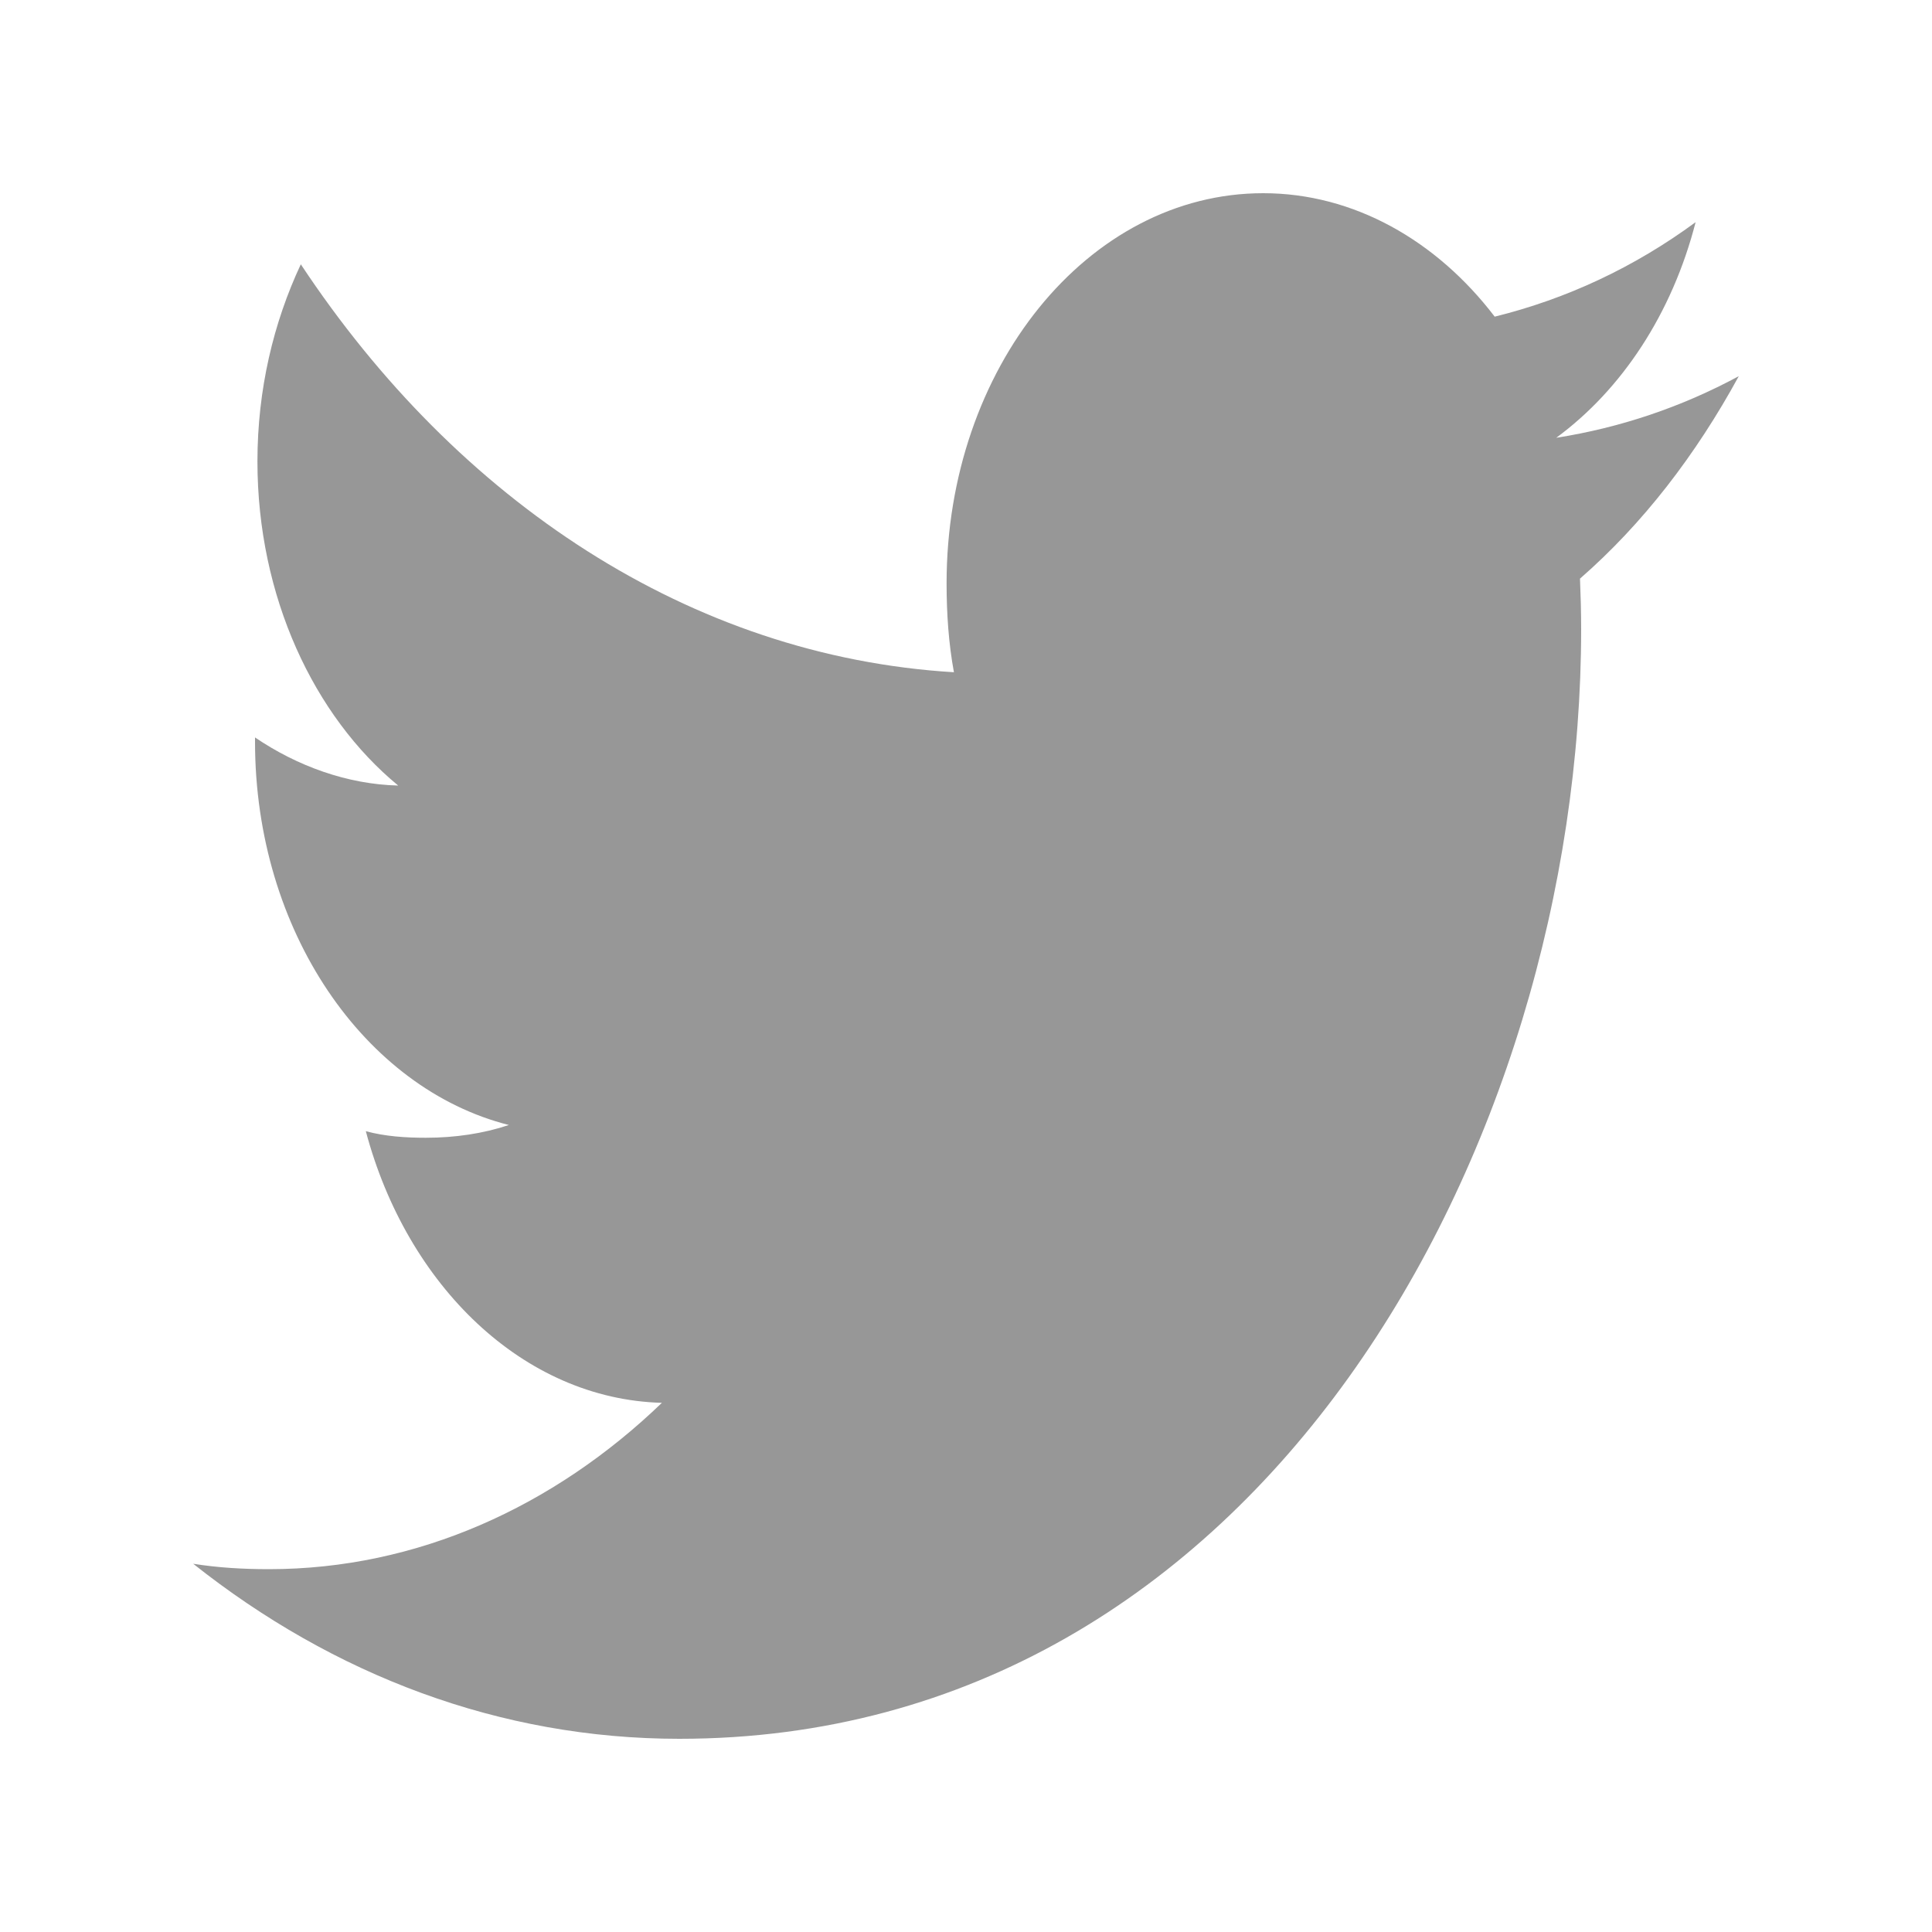
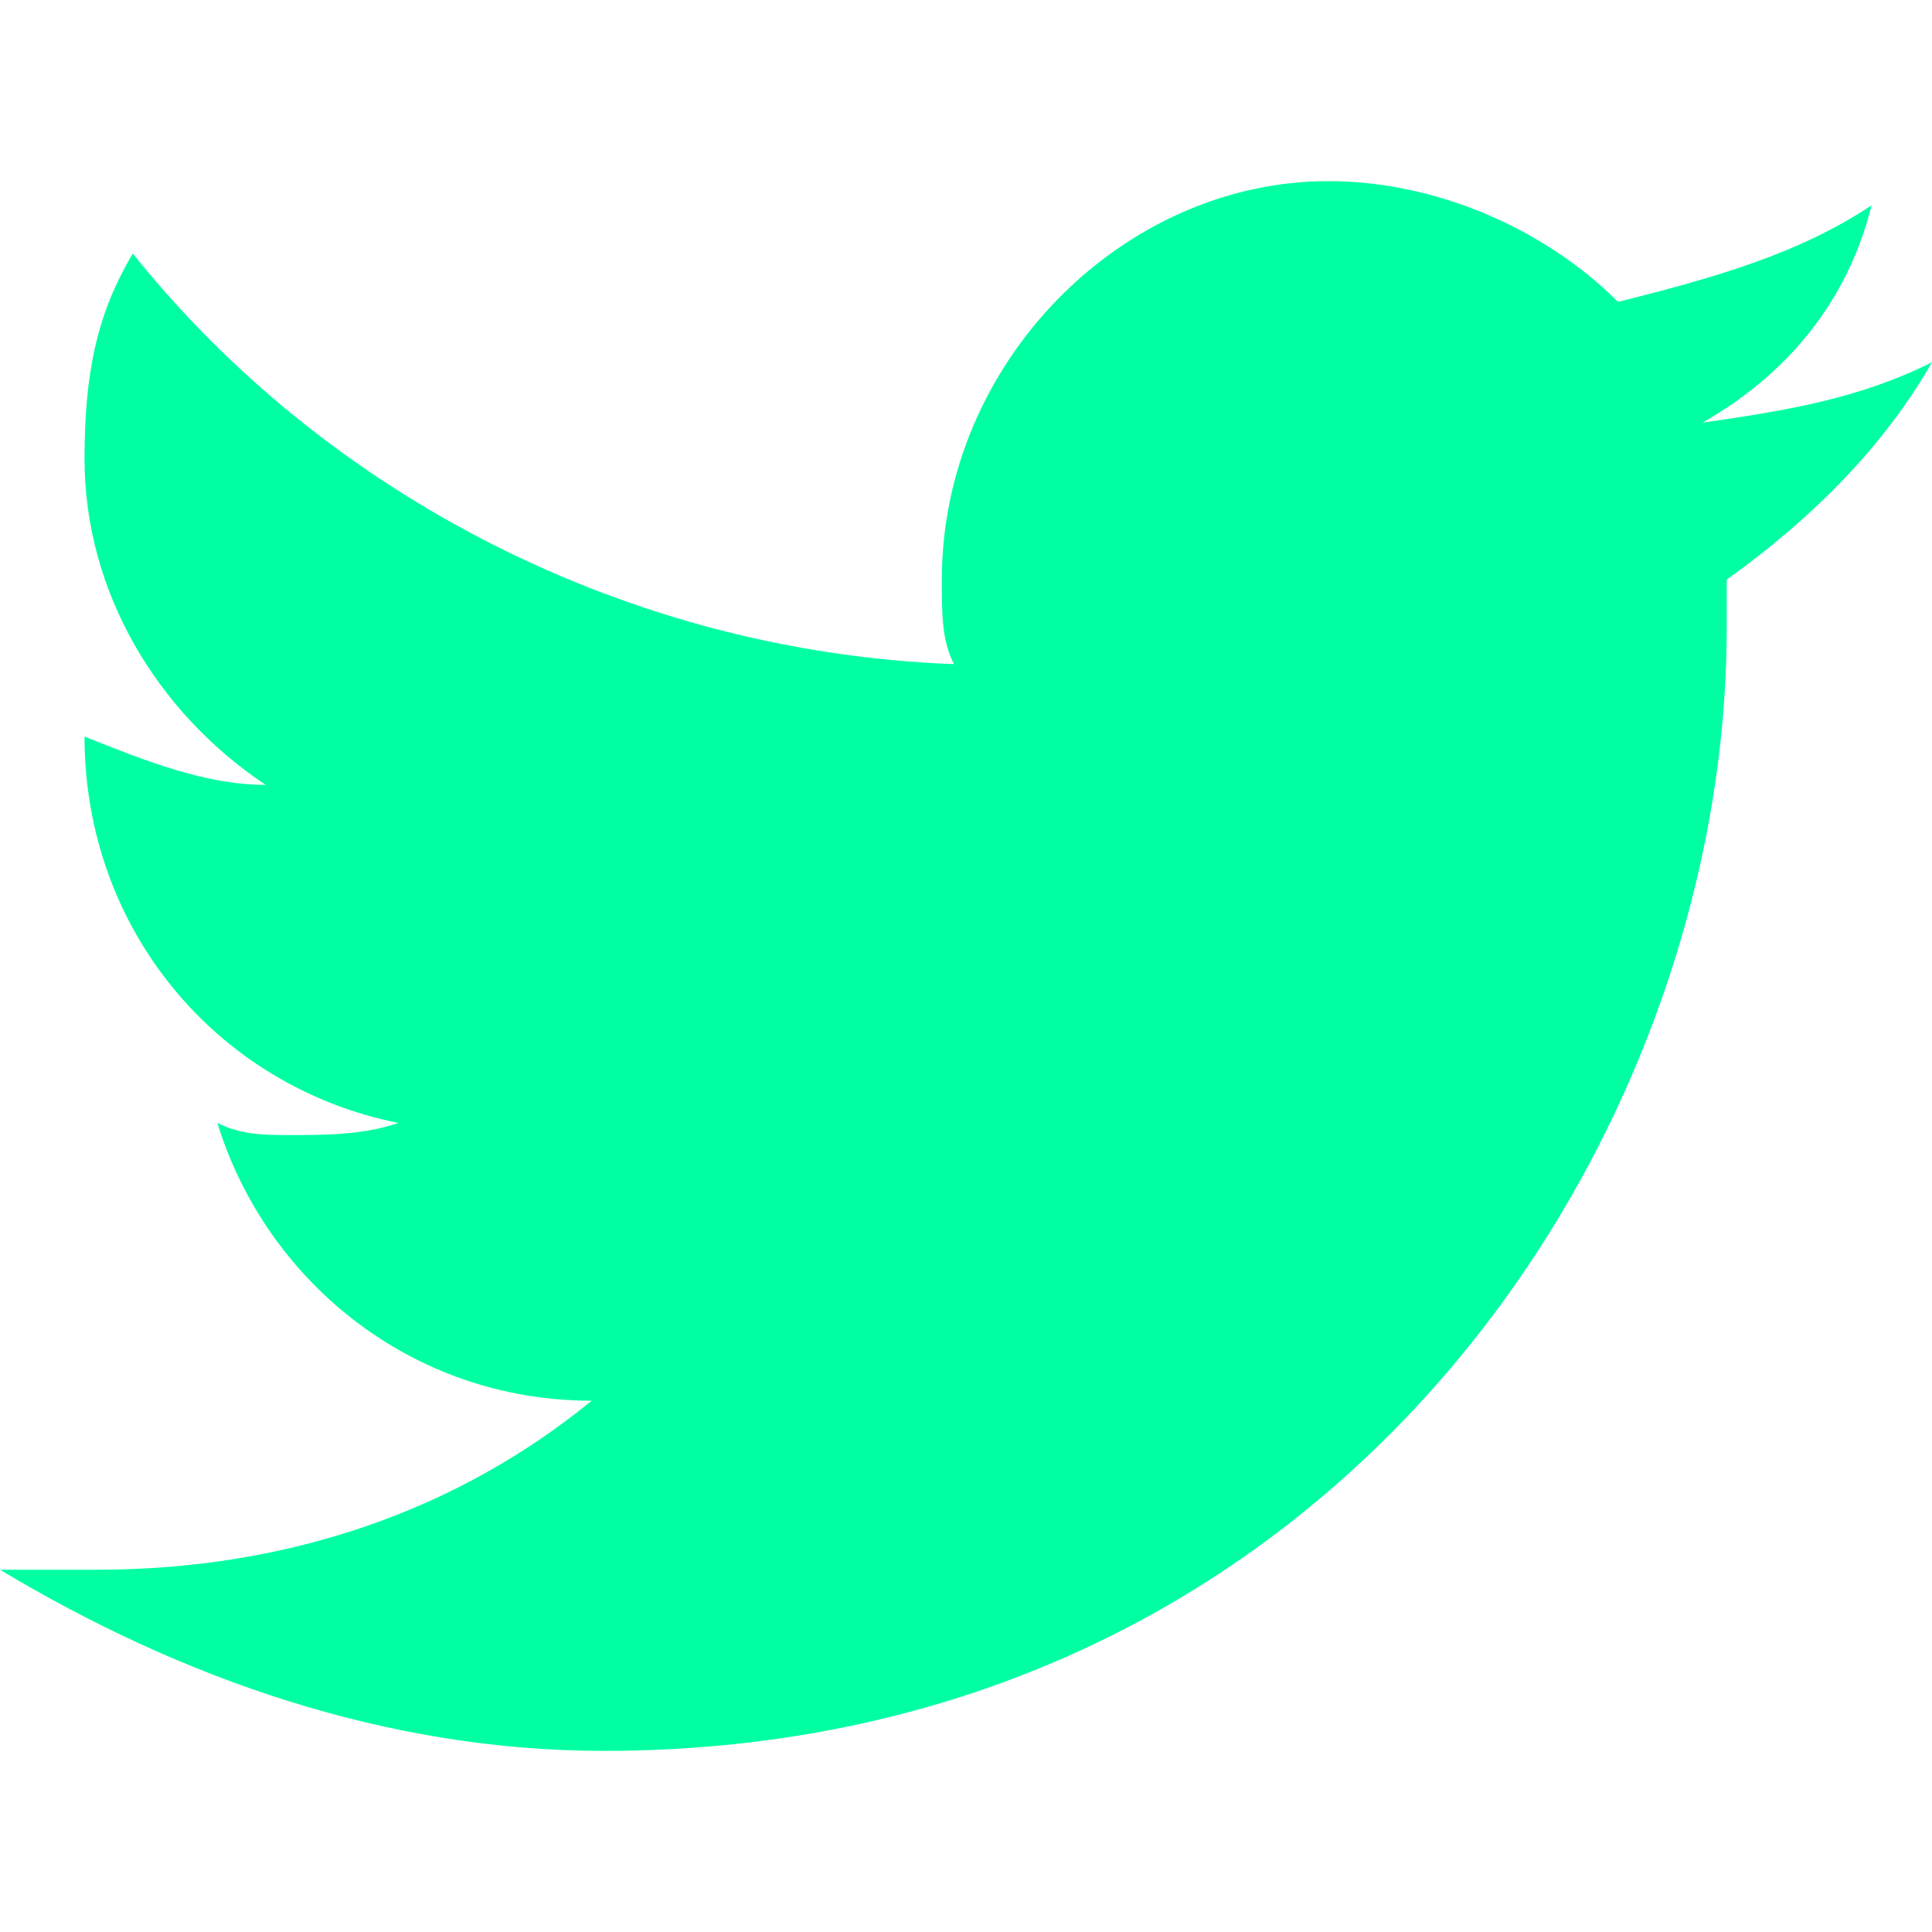
- <svg xmlns="http://www.w3.org/2000/svg" width="20" height="20" viewBox="0 0 20 20" fill="none">
-   <path d="M18 3.894C17.405 4.215 16.771 4.428 16.11 4.532C16.79 4.032 17.309 3.247 17.553 2.3C16.919 2.766 16.219 3.094 15.473 3.278C14.871 2.489 14.013 2 13.077 2C11.261 2 9.799 3.814 9.799 6.038C9.799 6.358 9.821 6.666 9.875 6.959C7.148 6.795 4.735 5.186 3.114 2.736C2.831 3.34 2.665 4.032 2.665 4.777C2.665 6.175 3.25 7.414 4.122 8.132C3.595 8.119 3.078 7.931 2.64 7.634C2.64 7.647 2.64 7.663 2.64 7.679C2.64 9.641 3.777 11.27 5.268 11.646C5.001 11.735 4.71 11.778 4.408 11.778C4.198 11.778 3.986 11.764 3.787 11.71C4.212 13.308 5.418 14.484 6.852 14.522C5.736 15.596 4.319 16.244 2.785 16.244C2.516 16.244 2.258 16.229 2 16.188C3.453 17.341 5.175 18 7.032 18C13.068 18 16.368 11.846 16.368 6.512C16.368 6.334 16.363 6.161 16.356 5.99C17.007 5.422 17.554 4.711 18 3.894Z" fill="#979797" />
+ <svg xmlns="http://www.w3.org/2000/svg" width="28" height="28" viewBox="0 0 28 28" fill="none">
+   <path d="M28 5.25C26.95 5.775 25.9 5.95 24.675 6.125C25.9 5.425 26.775 4.375 27.125 2.975C26.075 3.675 24.85 4.025 23.45 4.375C22.4 3.325 20.825 2.625 19.25 2.625C16.275 2.625 13.65 5.25 13.65 8.4C13.65 8.925 13.65 9.275 13.825 9.625C9.1 9.45 4.725 7.175 1.925 3.675C1.4 4.55 1.225 5.425 1.225 6.65C1.225 8.575 2.275 10.325 3.85 11.375C2.975 11.375 2.1 11.025 1.225 10.675C1.225 13.475 3.15 15.75 5.775 16.275C5.25 16.45 4.725 16.45 4.2 16.45C3.85 16.45 3.5 16.45 3.15 16.275C3.85 18.55 5.95 20.3 8.575 20.3C6.65 21.875 4.2 22.75 1.4 22.75H0C2.625 24.325 5.6 25.375 8.75 25.375C19.25 25.375 25.025 16.625 25.025 9.1V8.4C26.25 7.525 27.3 6.475 28 5.25Z" fill="#00FFA3" />
</svg>
